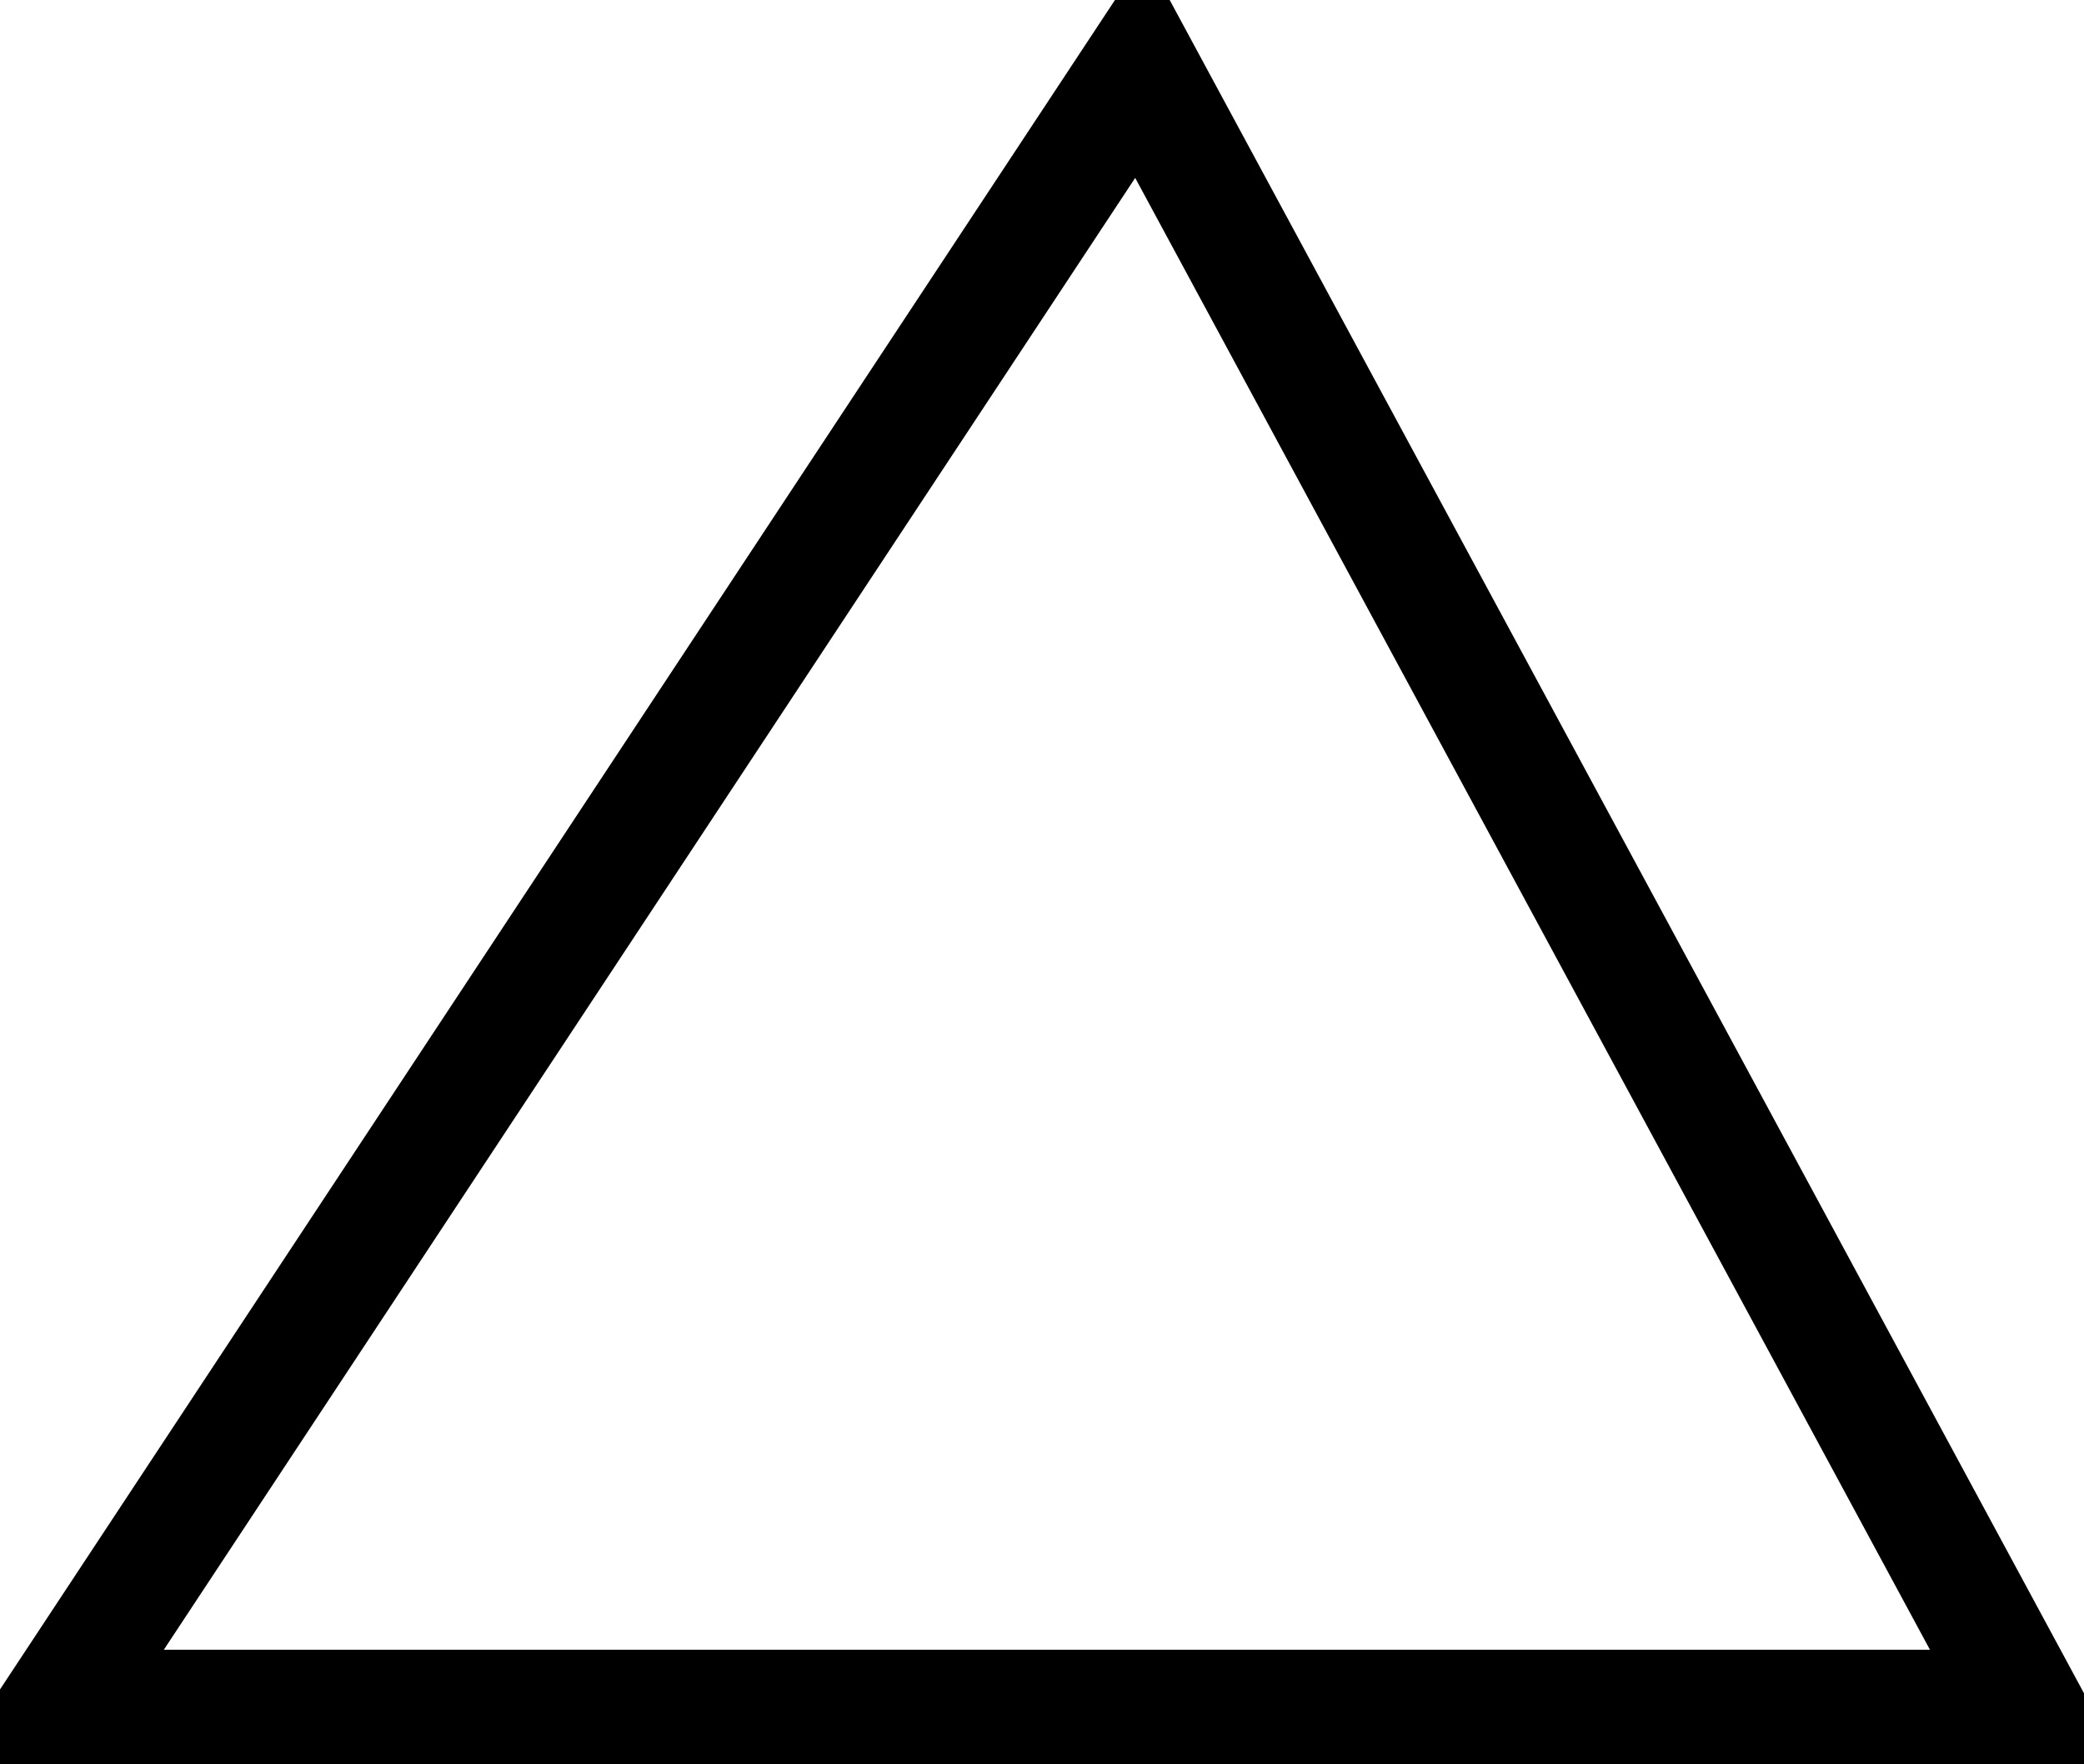
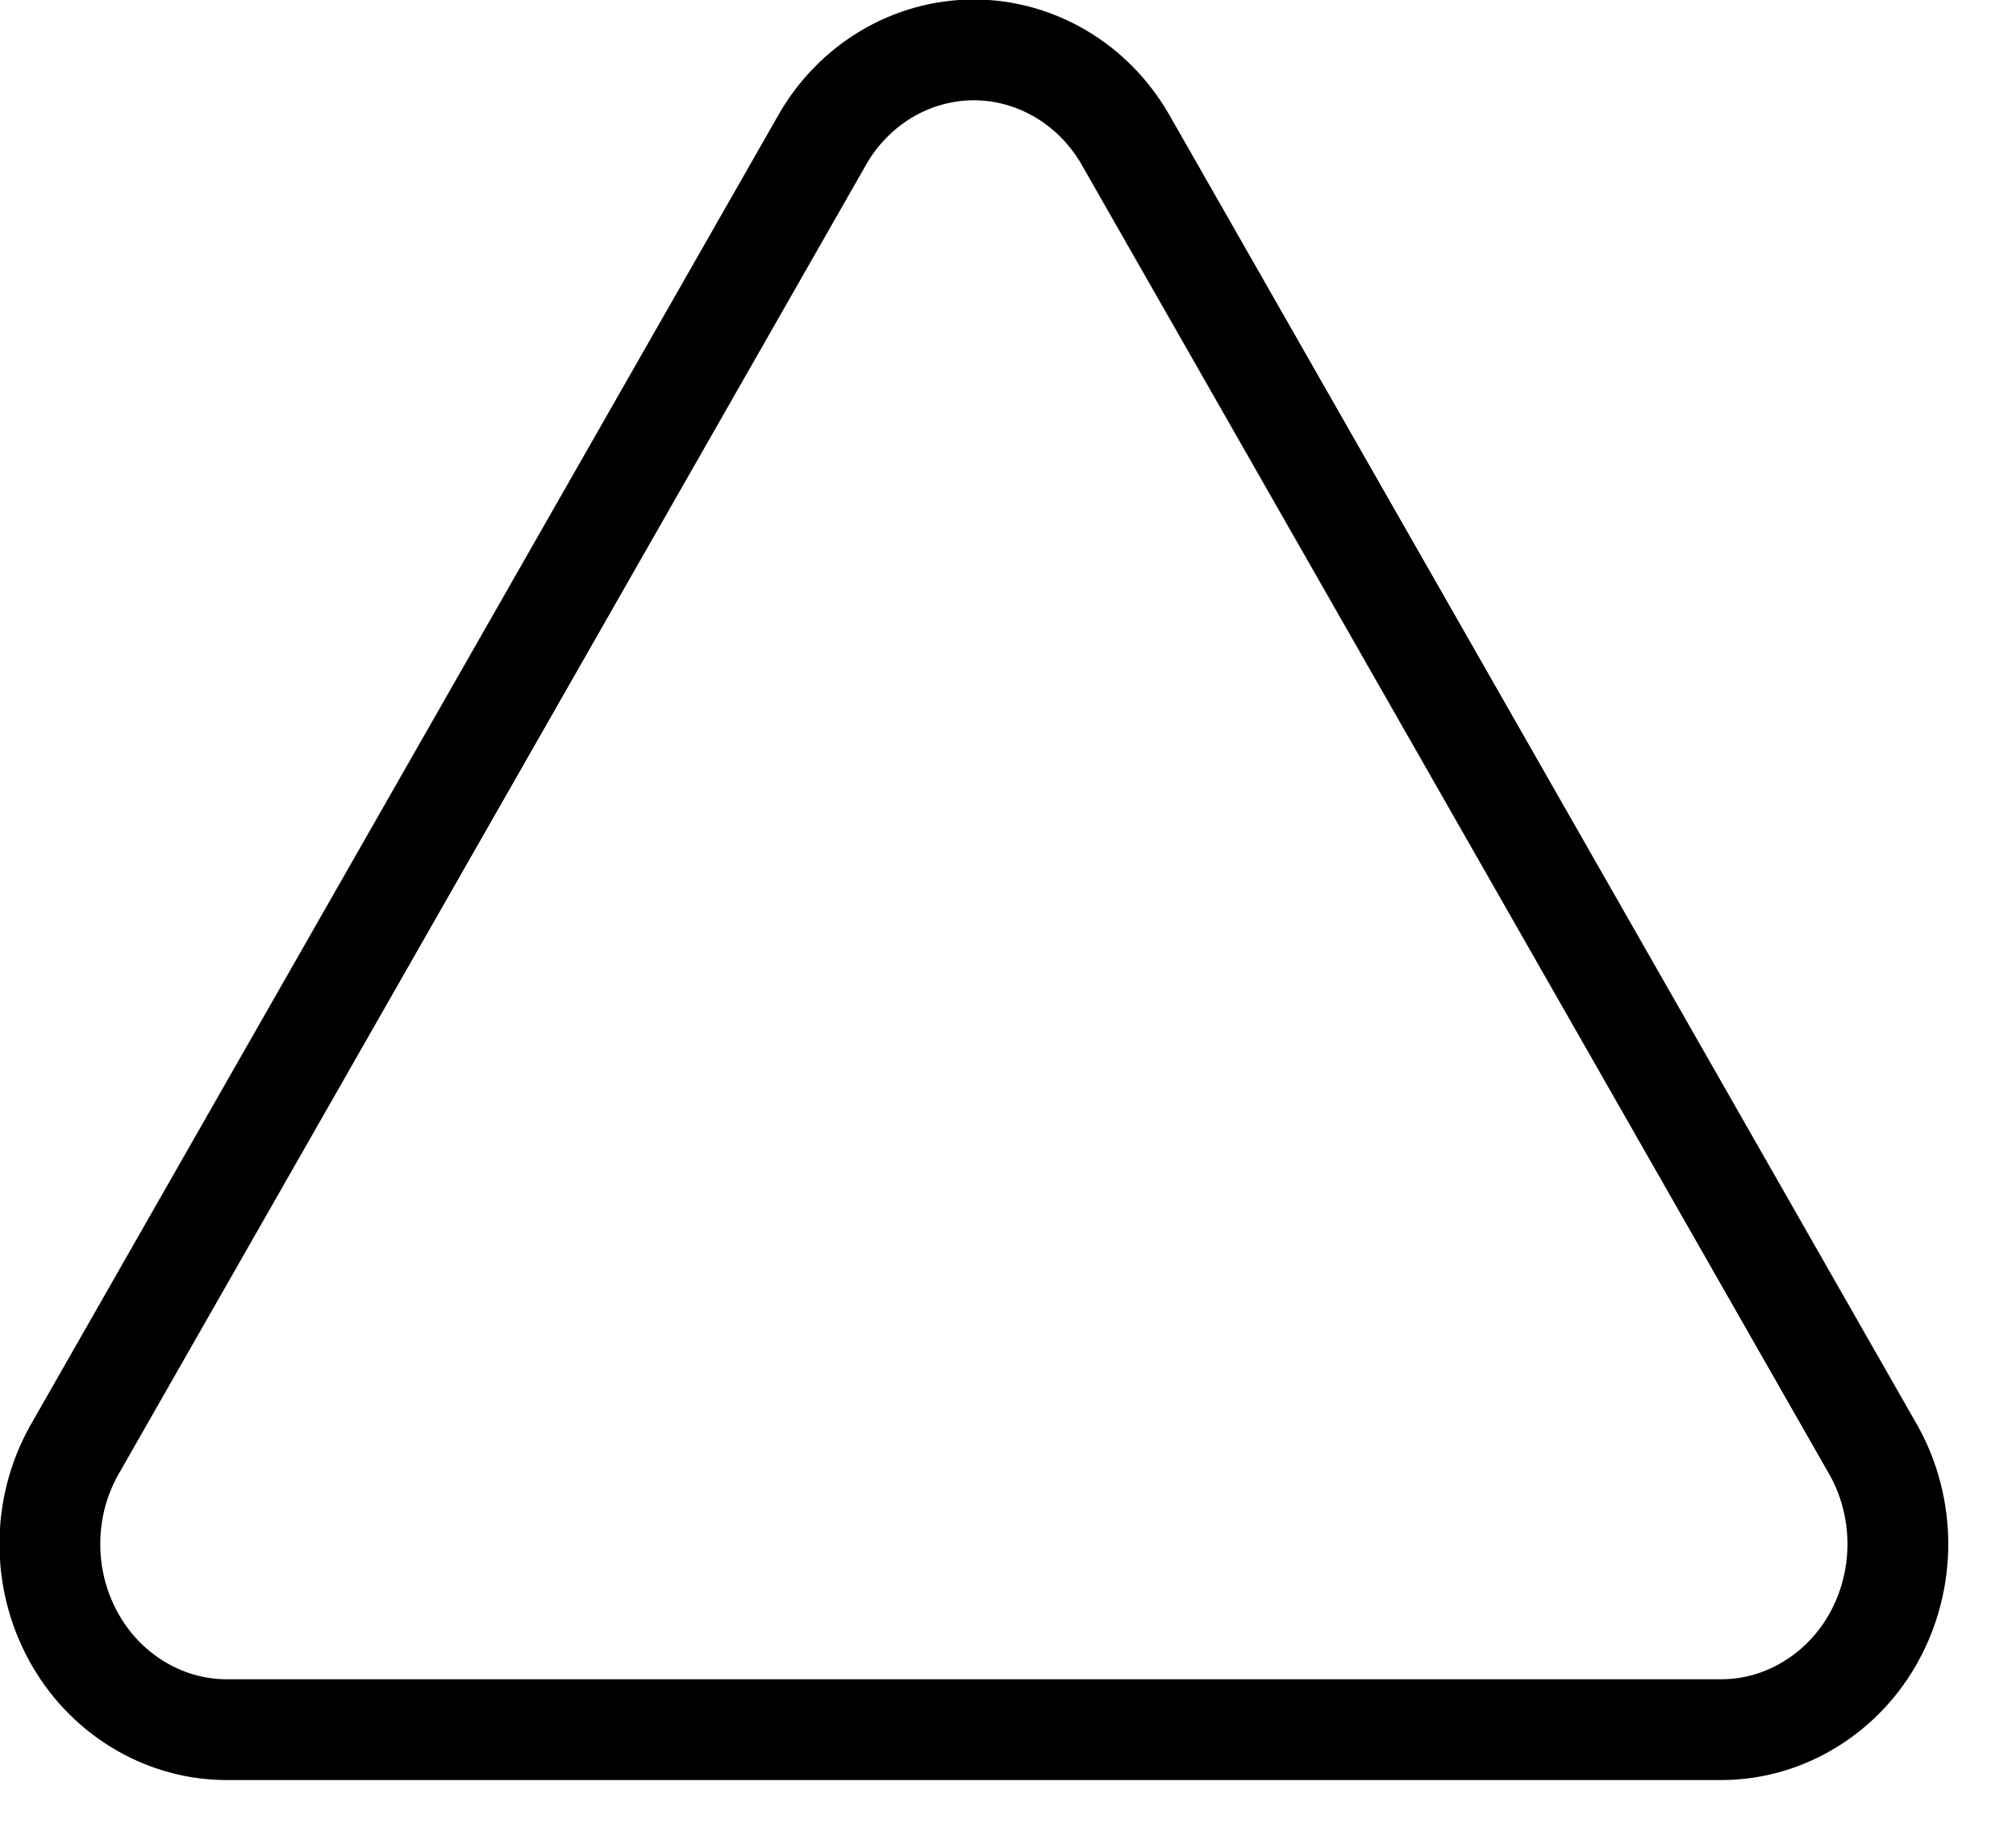
- <svg xmlns="http://www.w3.org/2000/svg" width="13" height="11" viewBox="0.3 0.3 12.7 10.7" fill="none">
-   <path d="M7.248 0.744V0.68M7.248 0.68L0.648 10.68H12.648L7.248 0.68Z" stroke="black" stroke-width="0.7" stroke-linecap="round" />
+ <svg xmlns="http://www.w3.org/2000/svg" width="12" height="11" viewBox="0 0 12 11" fill="none">
+   <path d="M4.897 0.828L0.438 8.64C0.346 8.807 0.297 8.996 0.297 9.189C0.296 9.382 0.344 9.571 0.435 9.739C0.526 9.907 0.657 10.046 0.816 10.144C0.974 10.242 1.154 10.295 1.338 10.297H10.256C10.44 10.295 10.62 10.242 10.778 10.144C10.937 10.046 11.068 9.907 11.159 9.739C11.25 9.571 11.297 9.382 11.297 9.189C11.296 8.996 11.248 8.807 11.156 8.64L6.697 0.828C6.603 0.666 6.471 0.532 6.313 0.439C6.155 0.346 5.977 0.297 5.797 0.297C5.616 0.297 5.438 0.346 5.28 0.439C5.123 0.532 4.99 0.666 4.897 0.828Z" stroke="black" stroke-width="0.6" stroke-linecap="round" stroke-linejoin="round" />
</svg>
